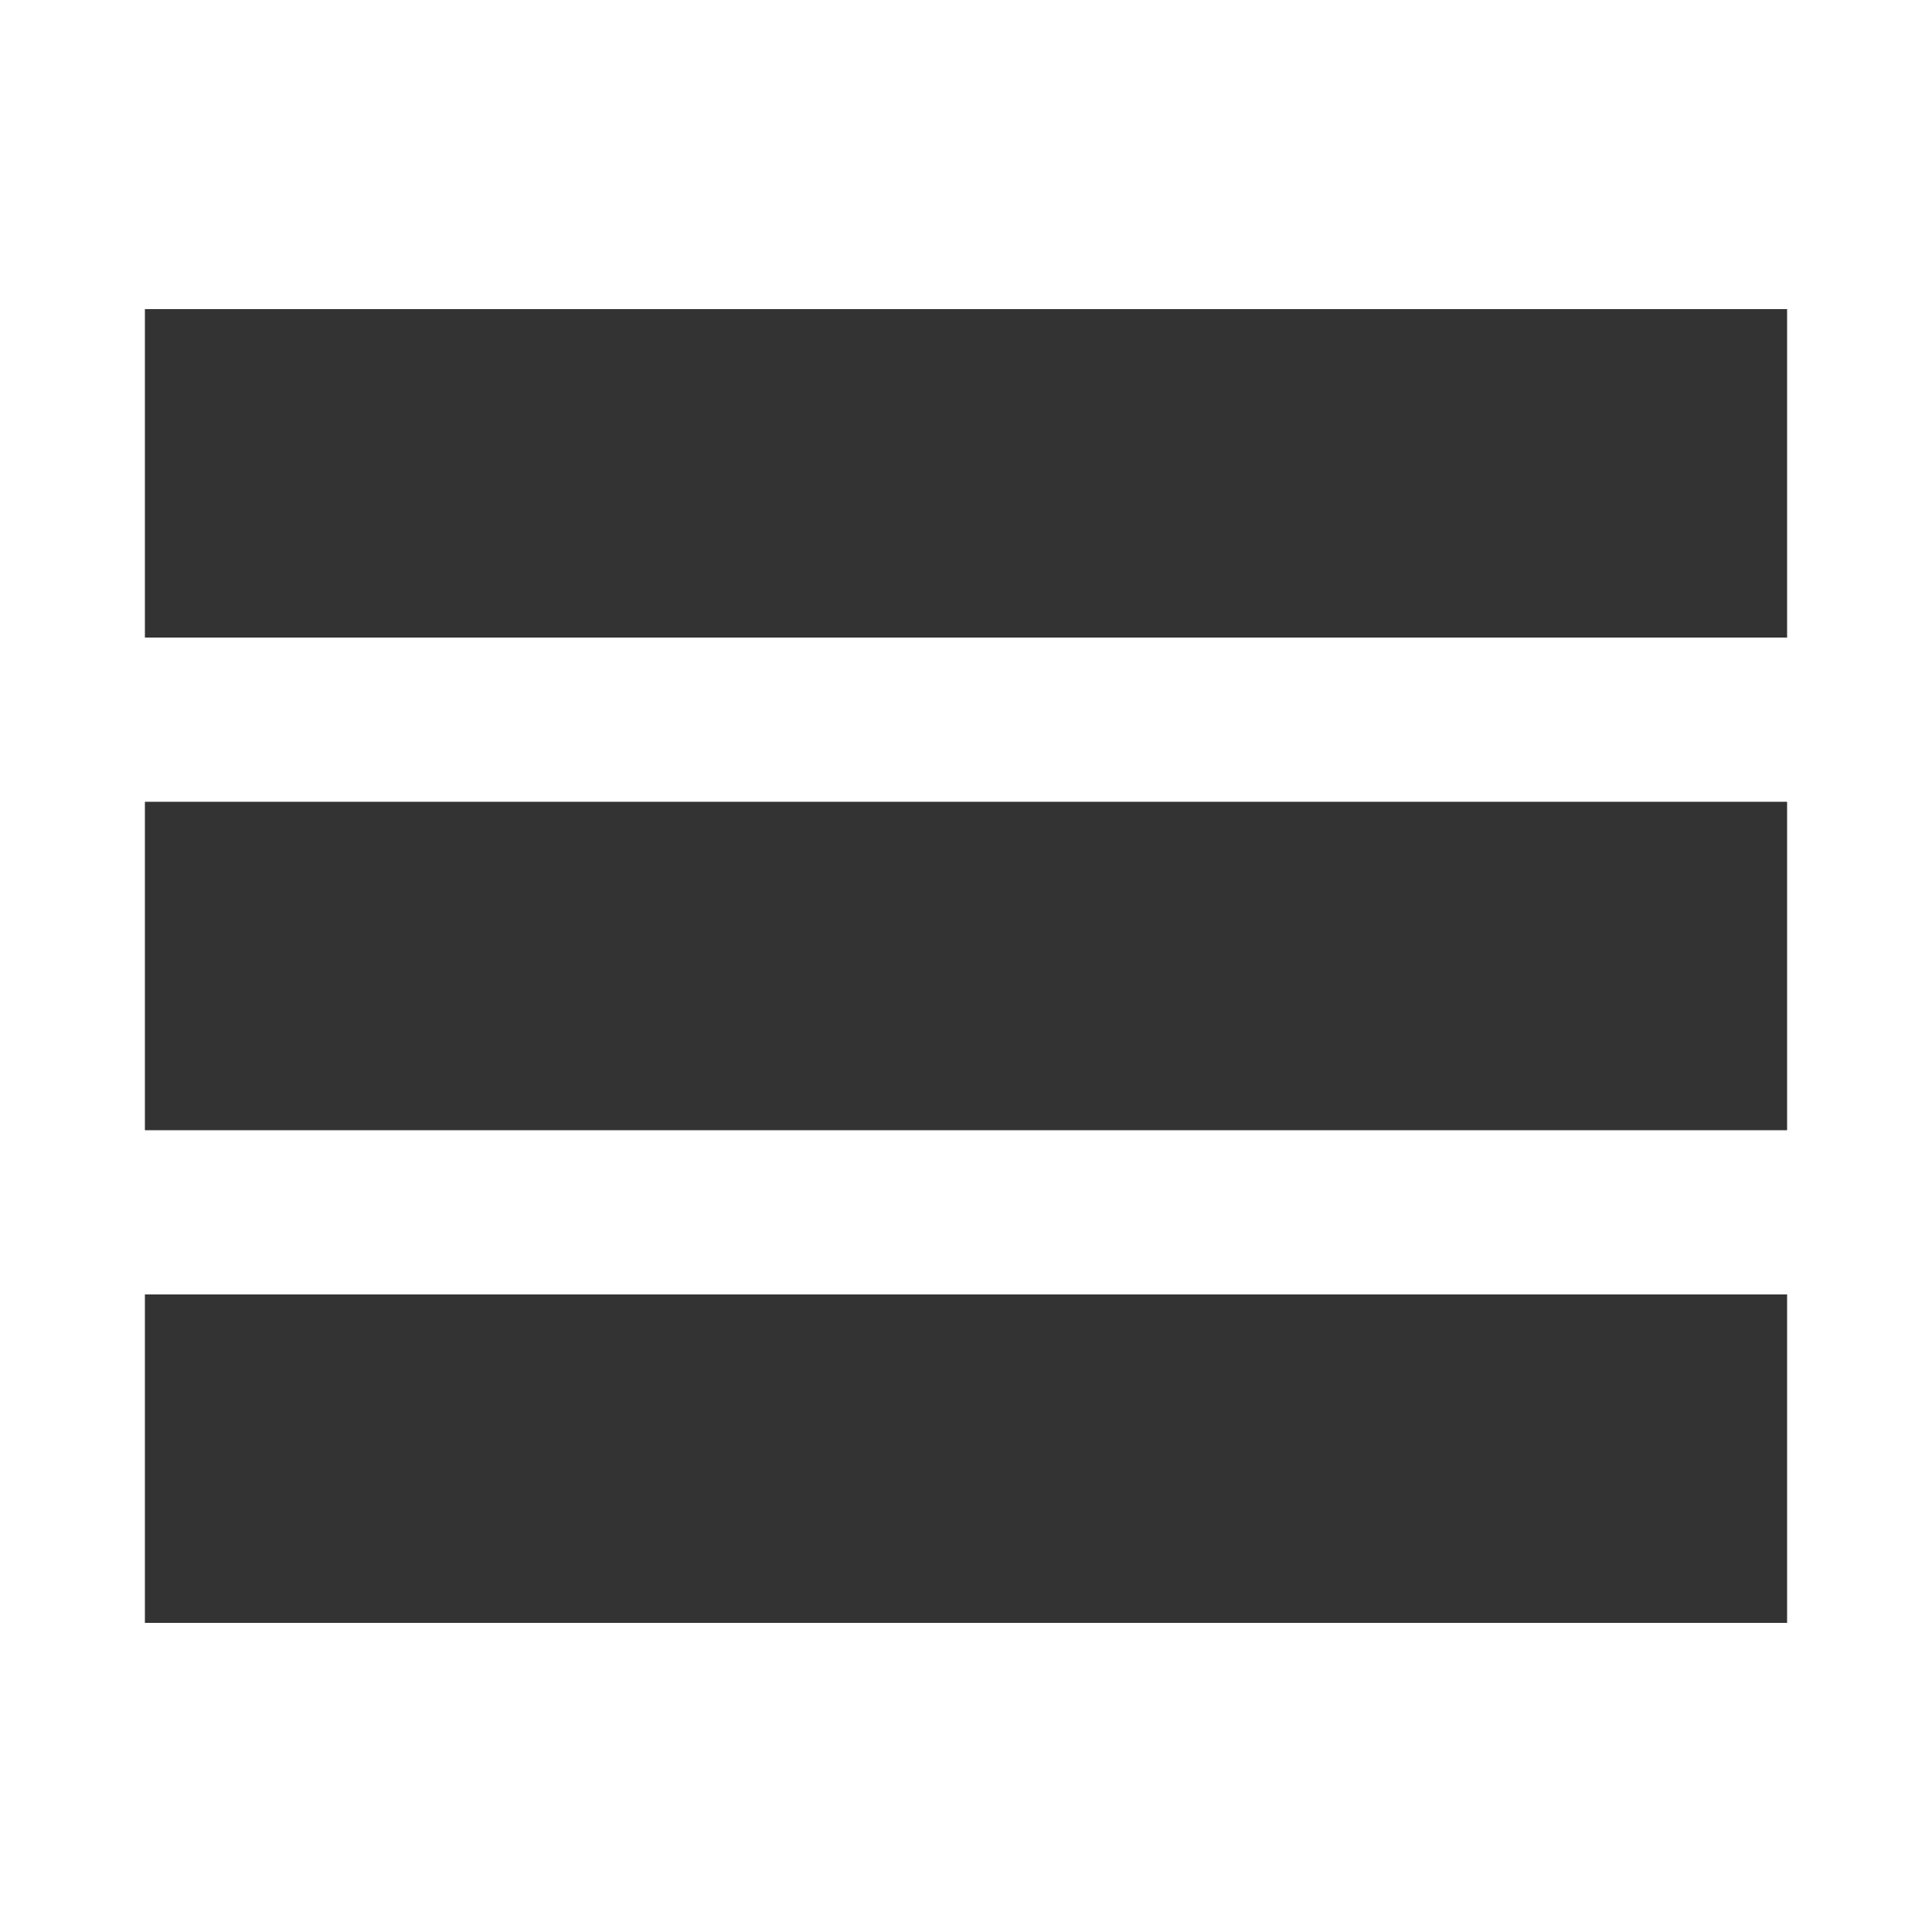
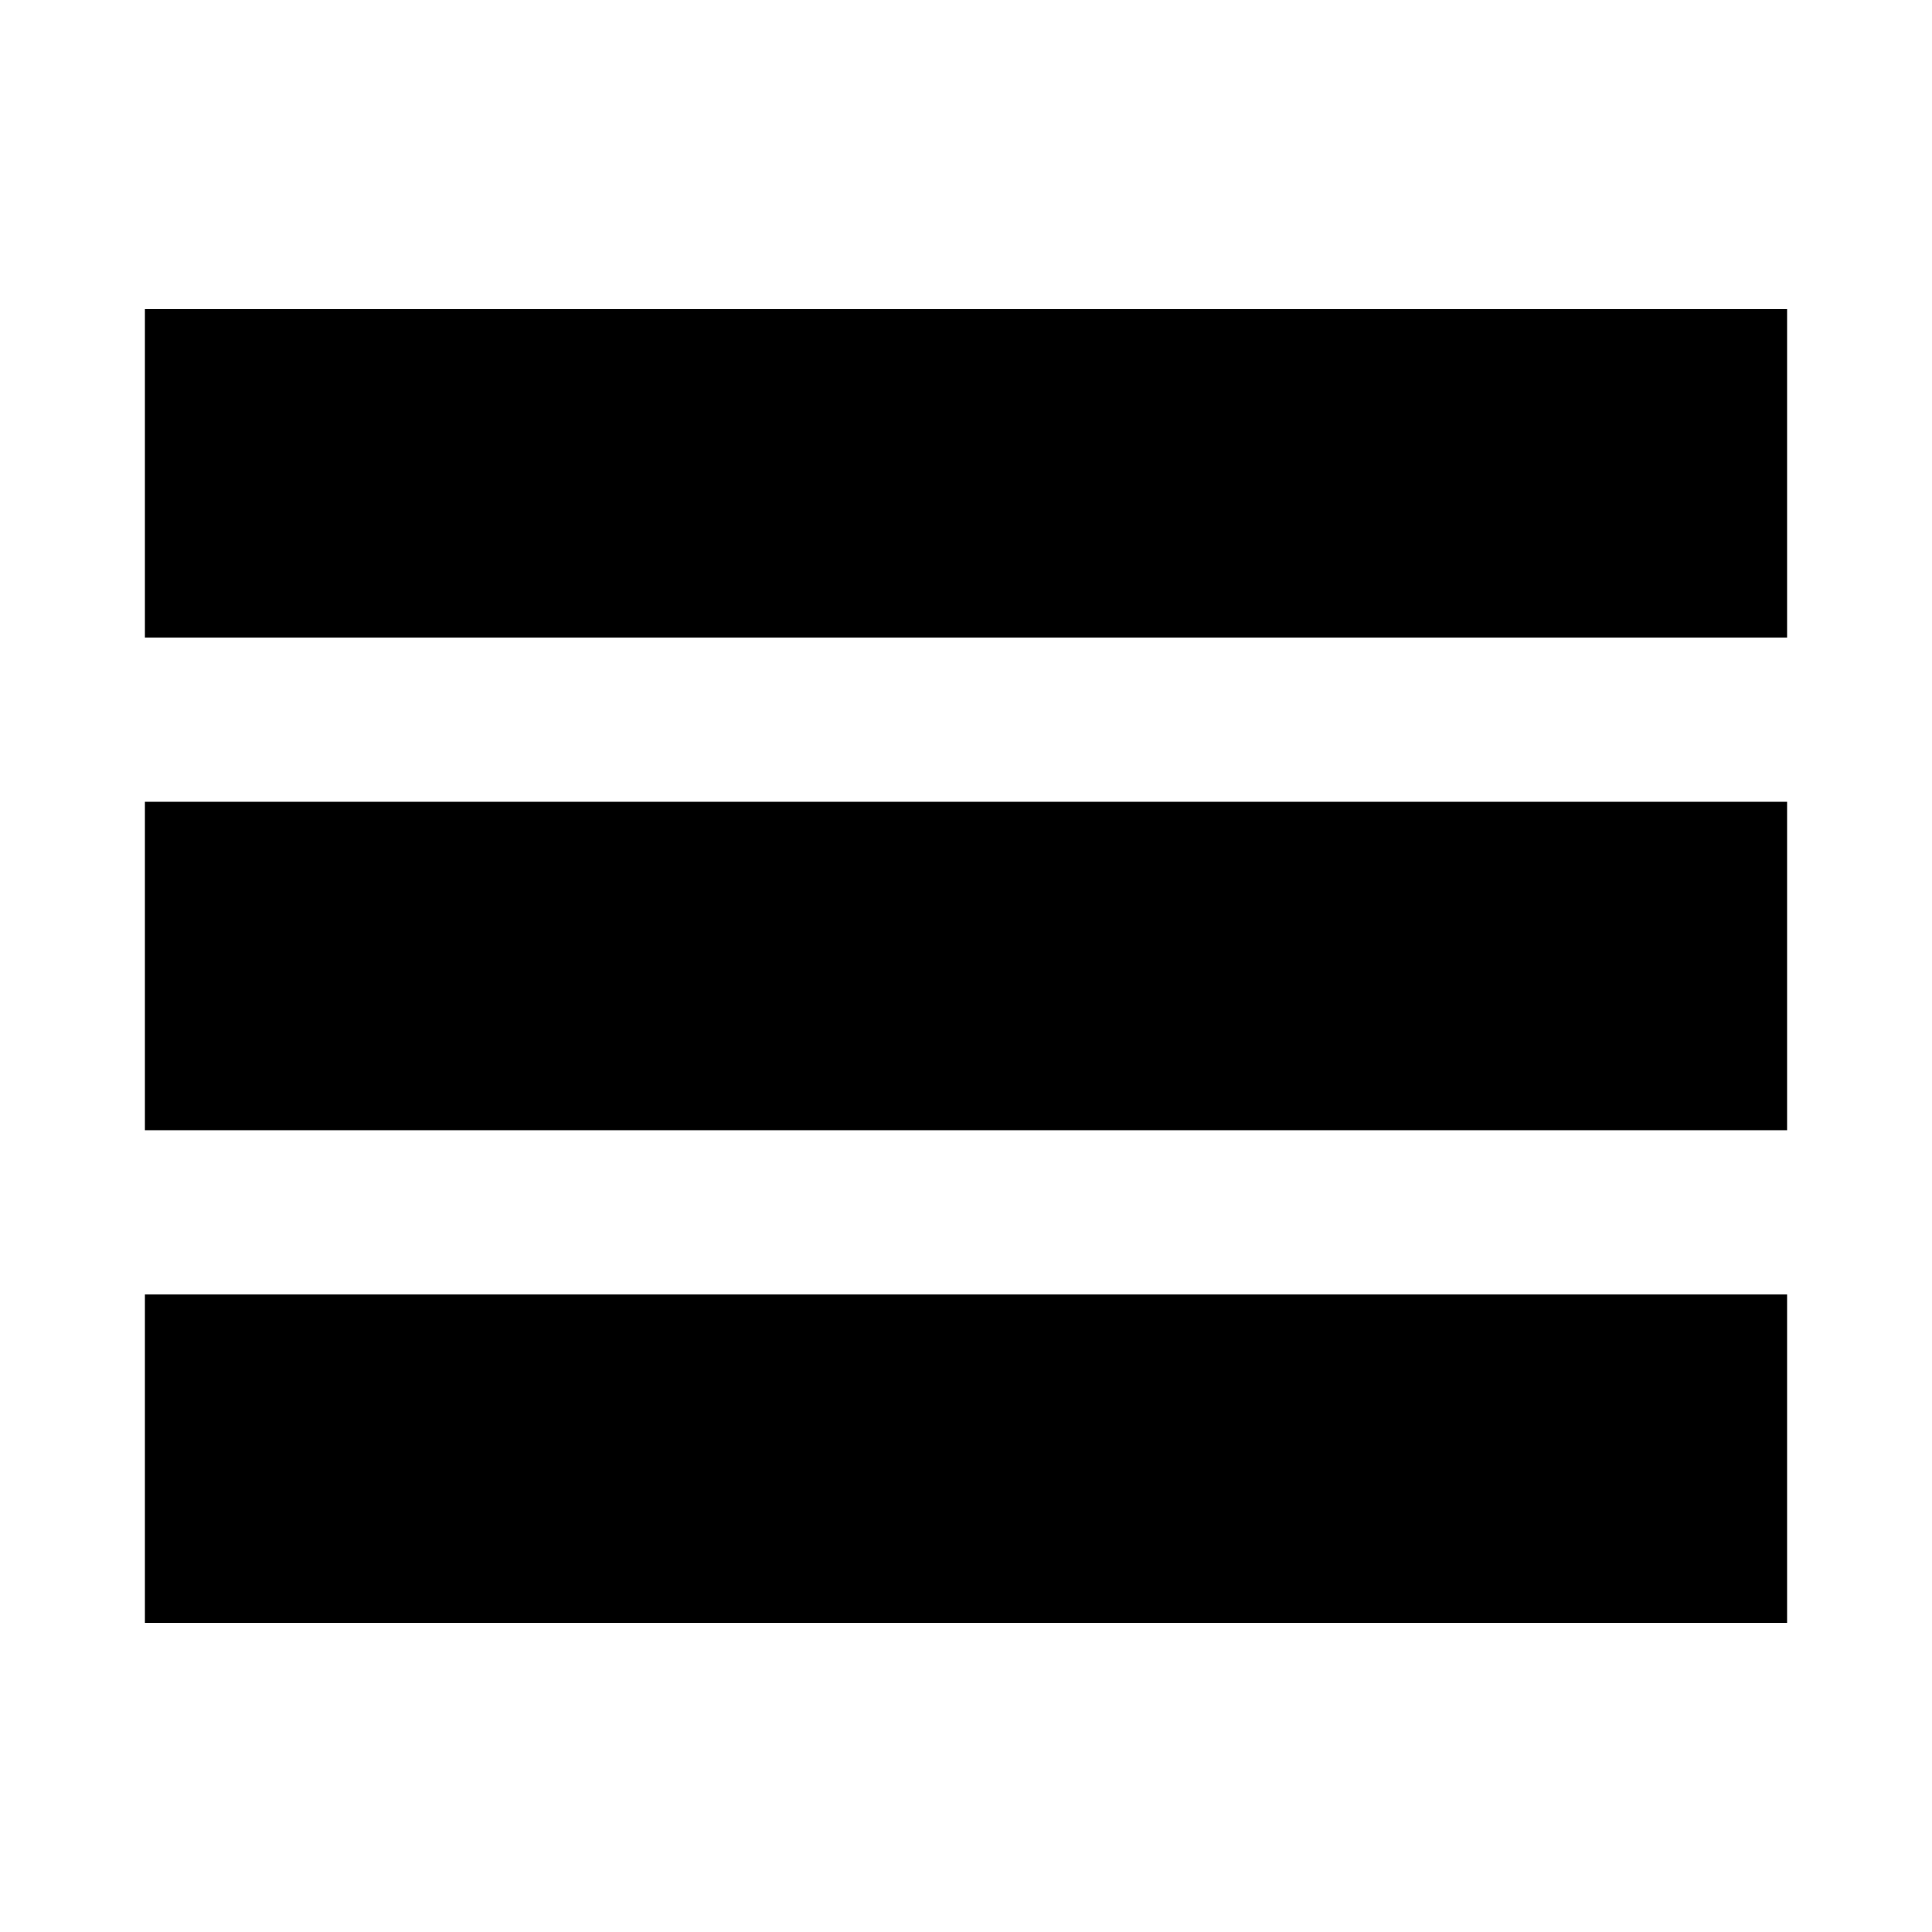
<svg xmlns="http://www.w3.org/2000/svg" version="1.1" width="200" height="200" viewBox="0 0 200 200">
-   <rect x="15" y="32" width="170" height="34" fill="#333333" />
-   <rect x="15" y="83" width="170" height="34" fill="#333333" />
-   <rect x="15" y="134" width="170" height="34" fill="#333333" />
+   <rect x="15" y="32" width="170" height="34" fill="#000000" />
+   <rect x="15" y="83" width="170" height="34" fill="#000000" />
+   <rect x="15" y="134" width="170" height="34" fill="#000000" />
</svg>
